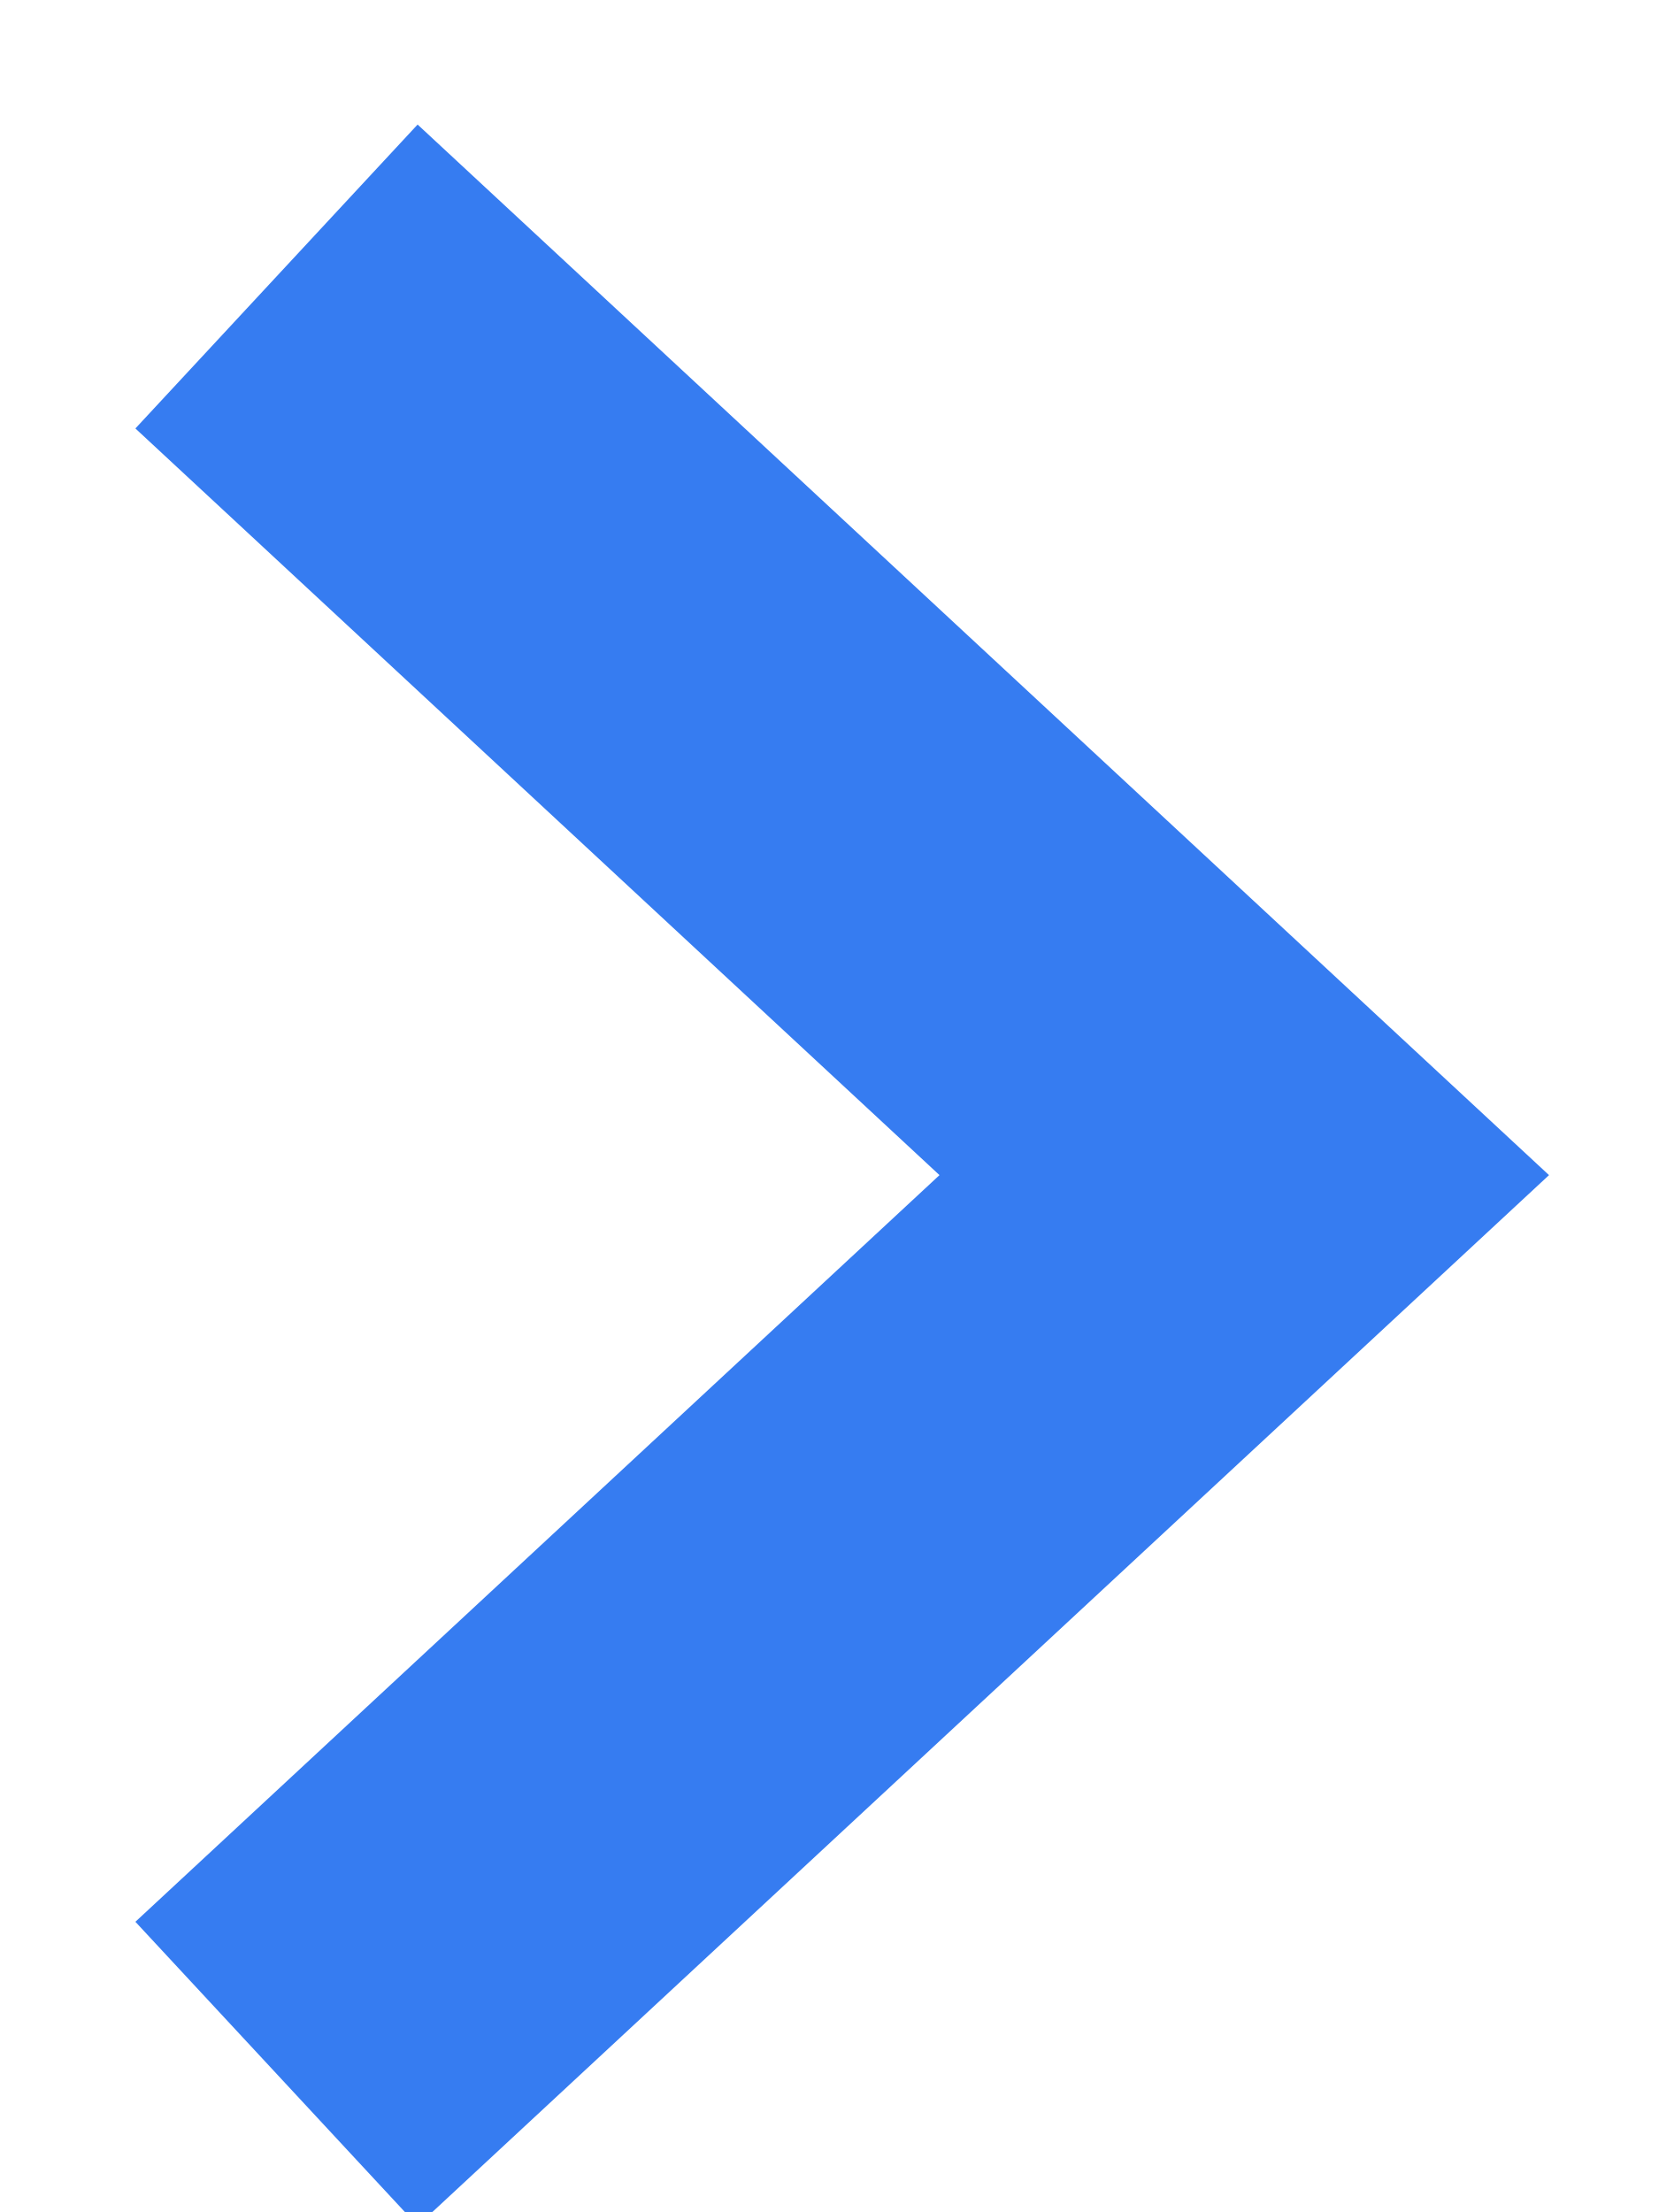
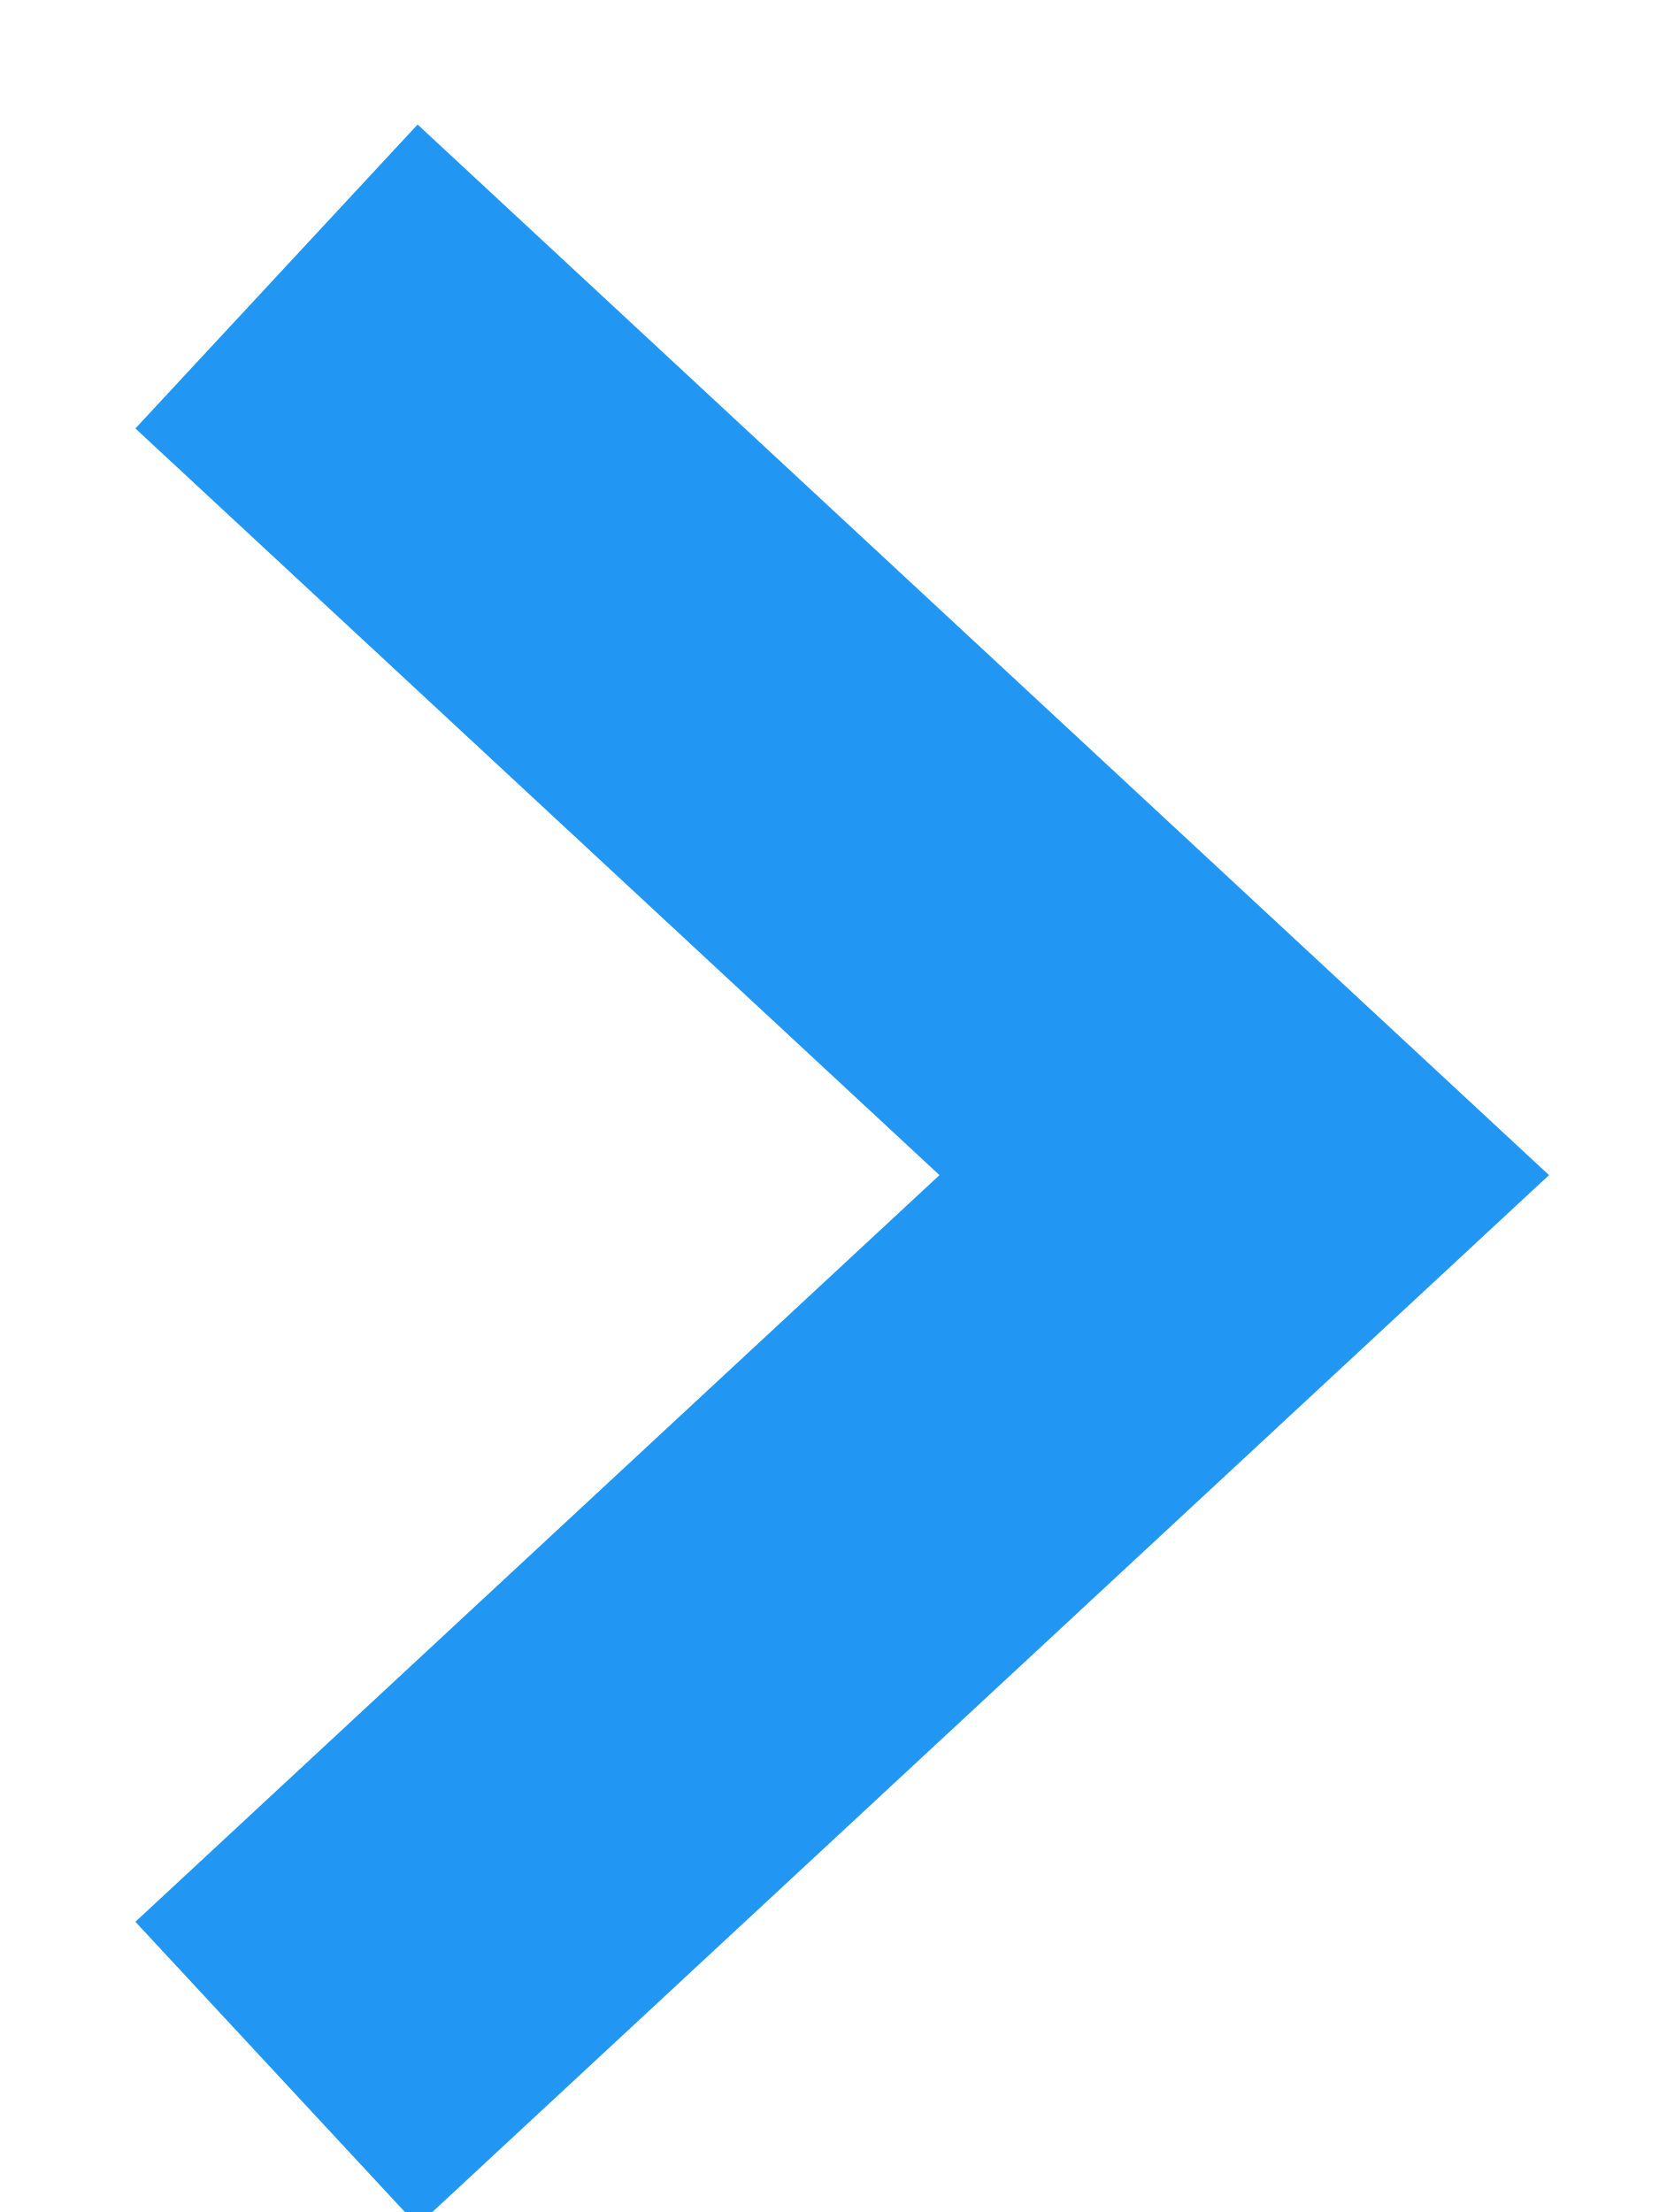
<svg xmlns="http://www.w3.org/2000/svg" width="6px" height="8px" viewBox="0 0 6 8" version="1.1">
  <defs />
  <g id="Page-1" stroke="none" stroke-width="1" fill="none" fill-rule="evenodd">
-     <path d="M1,1 L4.5,4.25 L1,7.5" id="path3691" stroke="#367CF1" stroke-width="1.5" />
+     <path d="M1,1 L4.5,4.25 L1,7.5" id="path3691" stroke="#2196F3" stroke-width="1.5" />
  </g>
</svg>
